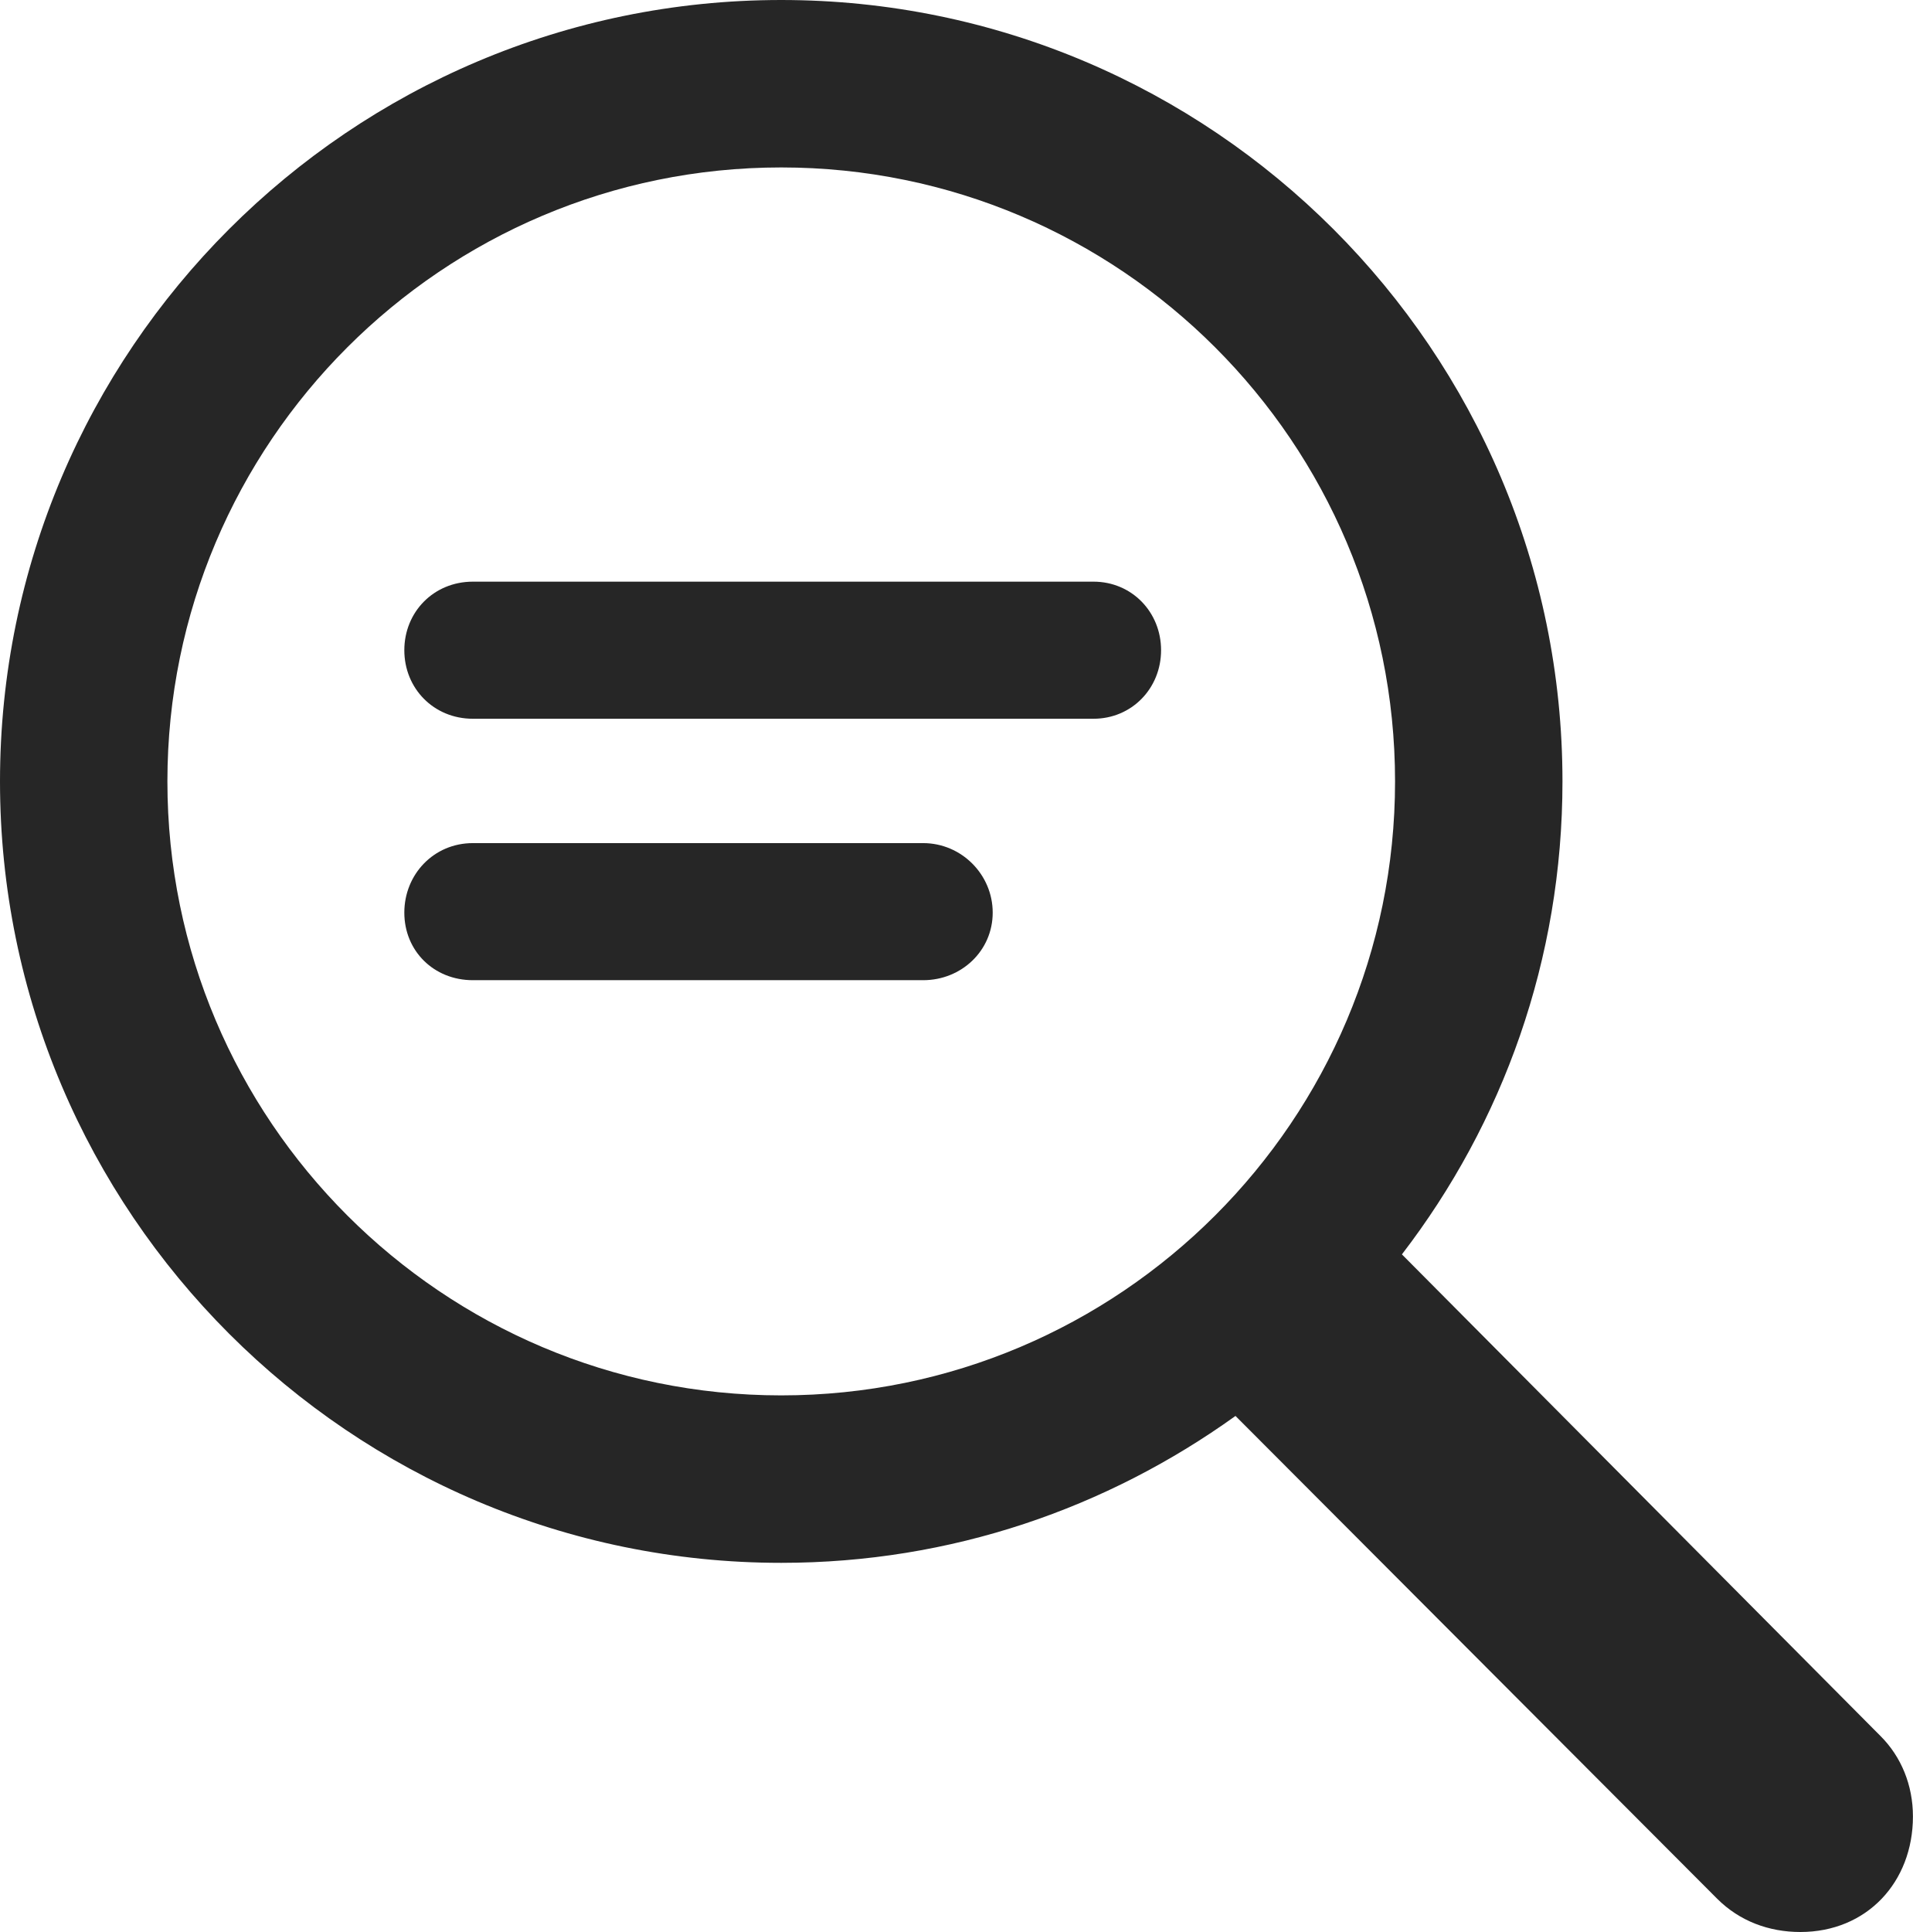
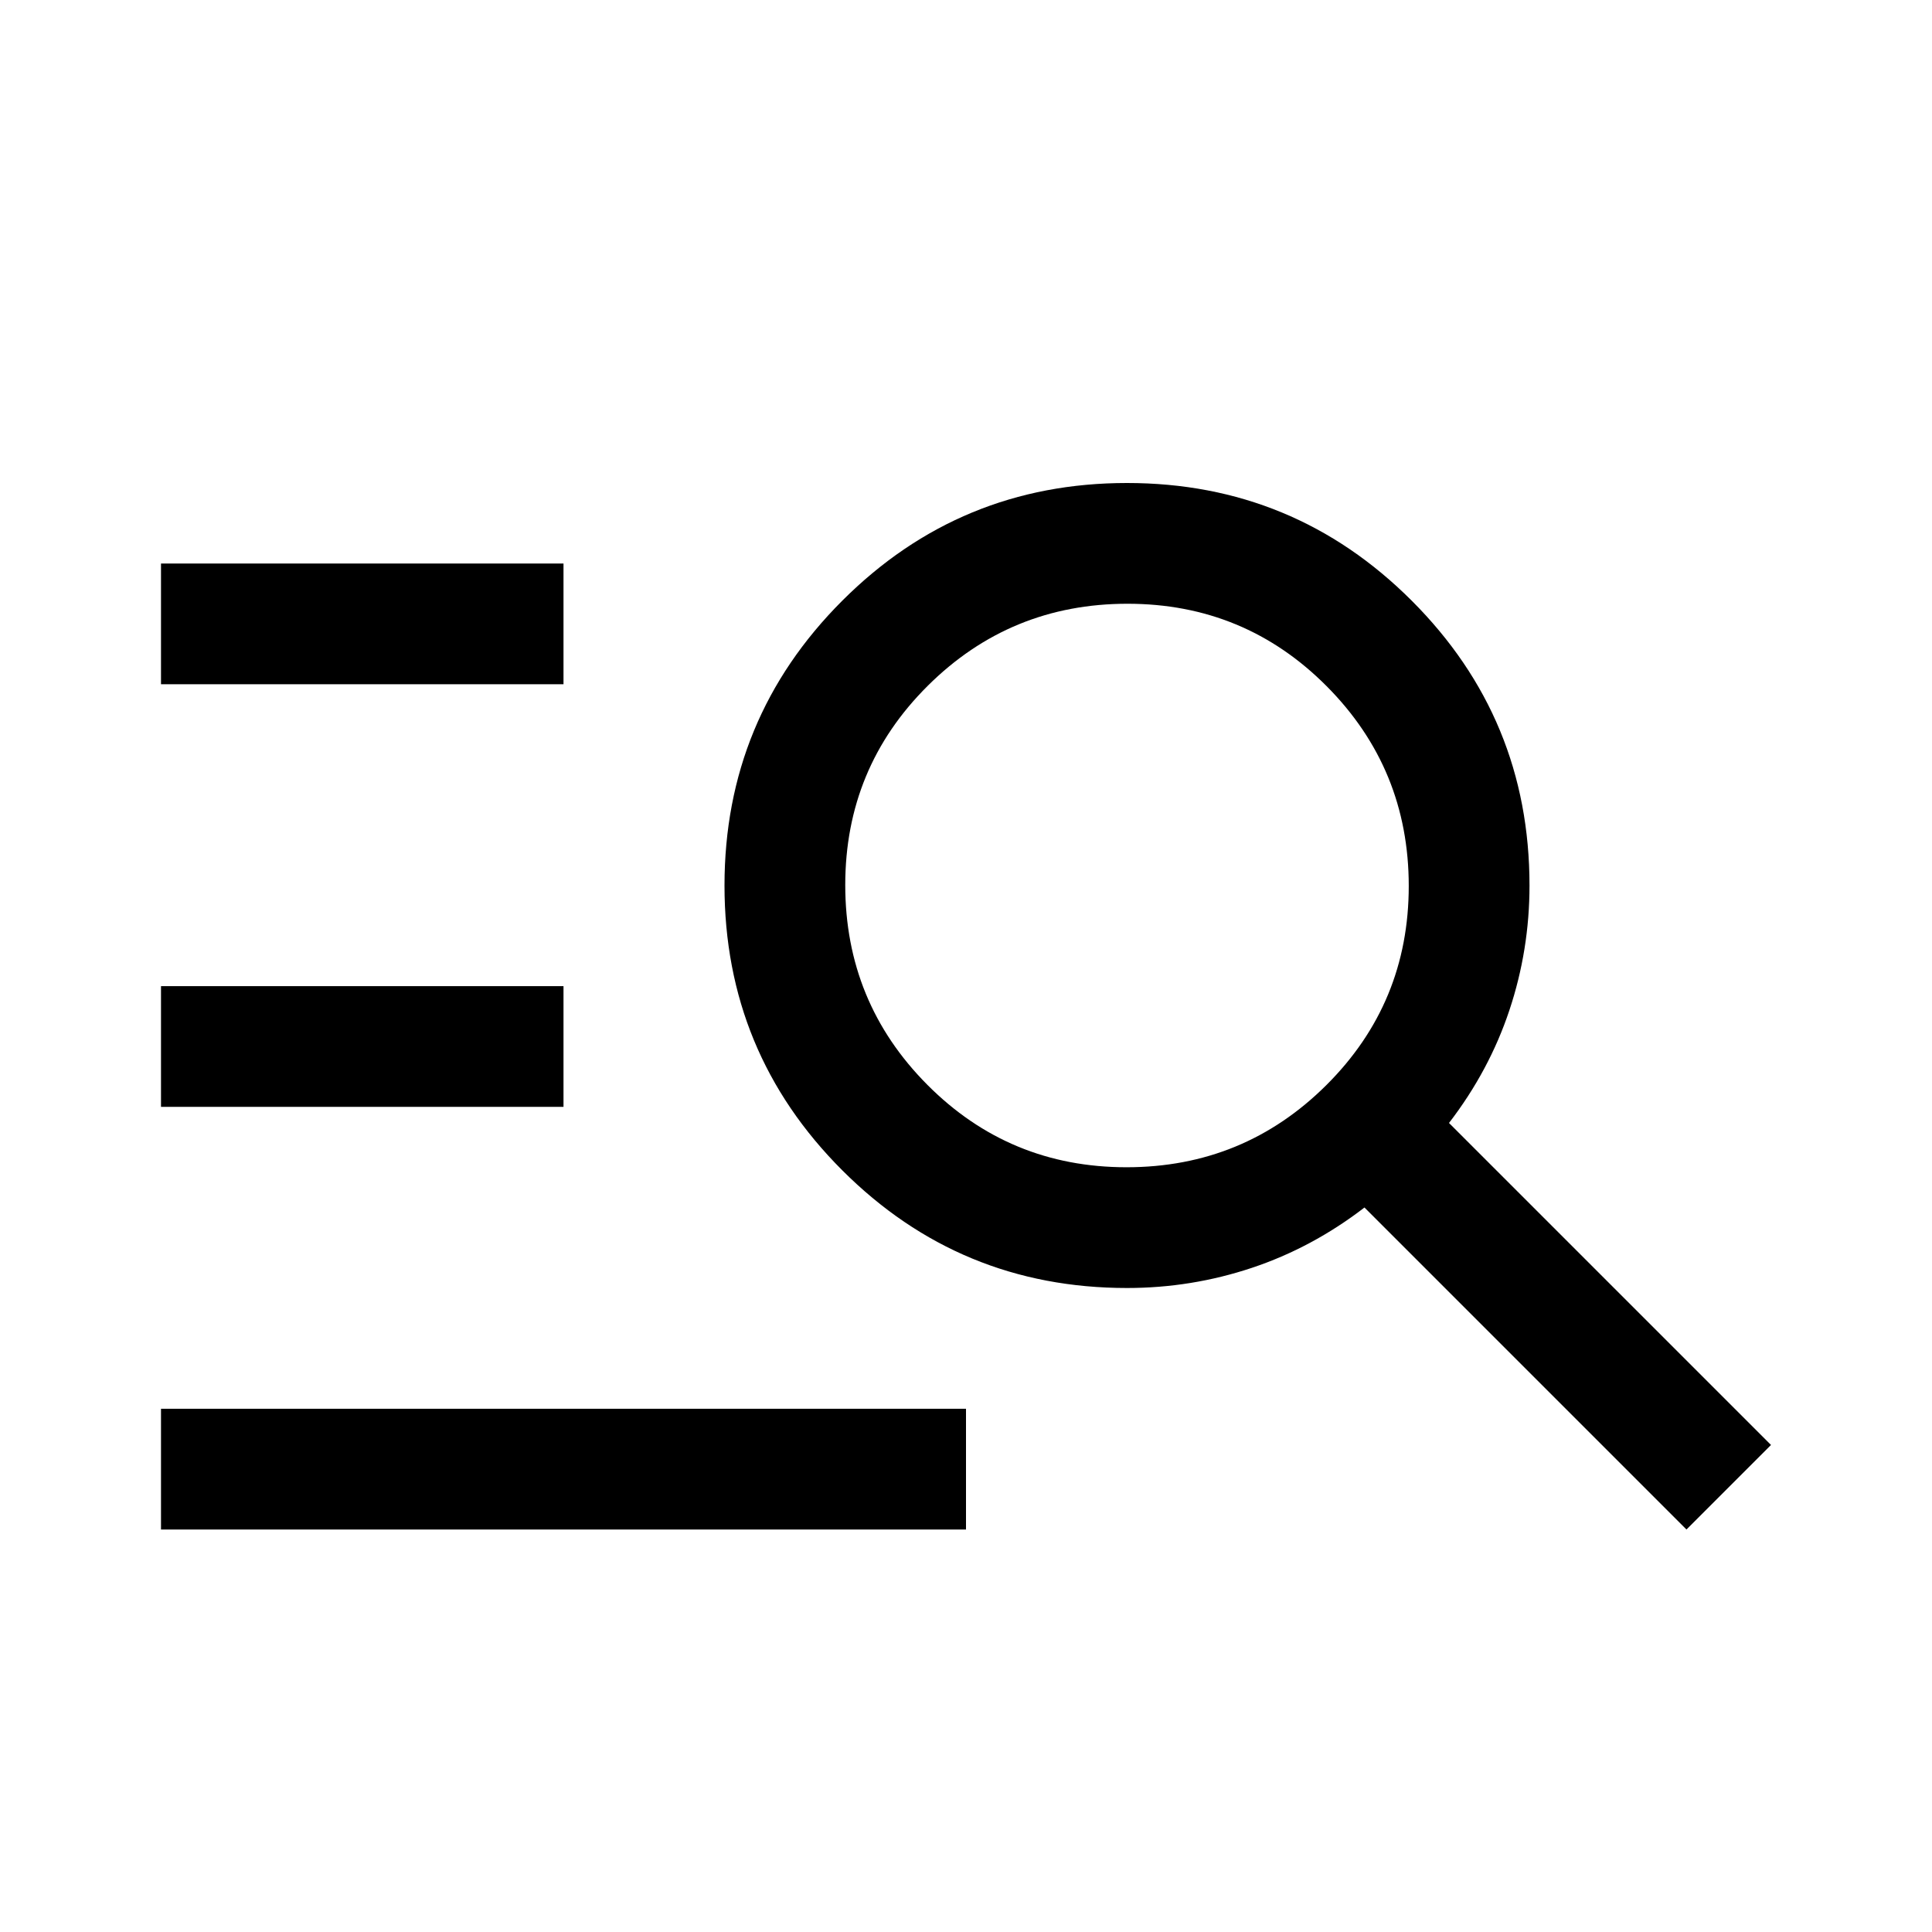
- <svg xmlns="http://www.w3.org/2000/svg" version="1.1" viewBox="0 0 143.115 144.507">
-   <g>
-     <rect height="144.507" opacity="0" width="143.115" x="0" y="0" />
-     <path d="M0 58.447C0 90.674 26.221 116.895 58.447 116.895C71.191 116.895 82.837 112.793 92.432 105.908L128.467 142.017C130.151 143.701 132.349 144.507 134.692 144.507C139.673 144.507 143.115 140.771 143.115 135.864C143.115 133.521 142.236 131.396 140.698 129.858L104.883 93.823C112.427 84.009 116.895 71.777 116.895 58.447C116.895 26.221 90.674 0 58.447 0C26.221 0 0 26.221 0 58.447ZM12.524 58.447C12.524 33.105 33.105 12.524 58.447 12.524C83.789 12.524 104.37 33.105 104.37 58.447C104.37 83.789 83.789 104.37 58.447 104.37C33.105 104.37 12.524 83.789 12.524 58.447ZM35.376 53.76L81.811 53.76C84.668 53.76 86.865 51.489 86.865 48.633C86.865 45.776 84.668 43.506 81.811 43.506L35.376 43.506C32.446 43.506 30.249 45.776 30.249 48.633C30.249 51.489 32.446 53.76 35.376 53.76ZM35.376 73.315L69.067 73.315C71.924 73.315 74.268 71.118 74.268 68.262C74.268 65.405 71.924 63.062 69.067 63.062L35.376 63.062C32.446 63.062 30.249 65.405 30.249 68.262C30.249 71.118 32.446 73.315 35.376 73.315Z" fill="black" fill-opacity="0.85" />
-   </g>
+ <svg xmlns="http://www.w3.org/2000/svg" height="48px" viewBox="0 -960 960 960" width="48px" fill="#000000">
+   <path d="M80-200v-60h400v60H80Zm0-210v-60h200v60H80Zm0-210v-60h200v60H80Zm758 420L678-360q-26 20-56 30t-62 10q-83 0-141.5-58.5T360-520q0-83 58.5-141.5T560-720q83 0 141.5 58.5T760-520q0 32-10 62t-30 56l160 160-42 42ZM559.76-380Q618-380 659-420.76q41-40.77 41-99Q700-578 659.24-619q-40.77-41-99-41Q502-660 461-619.24q-41 40.77-41 99Q420-462 460.76-421q40.77 41 99 41Z" />
</svg>
